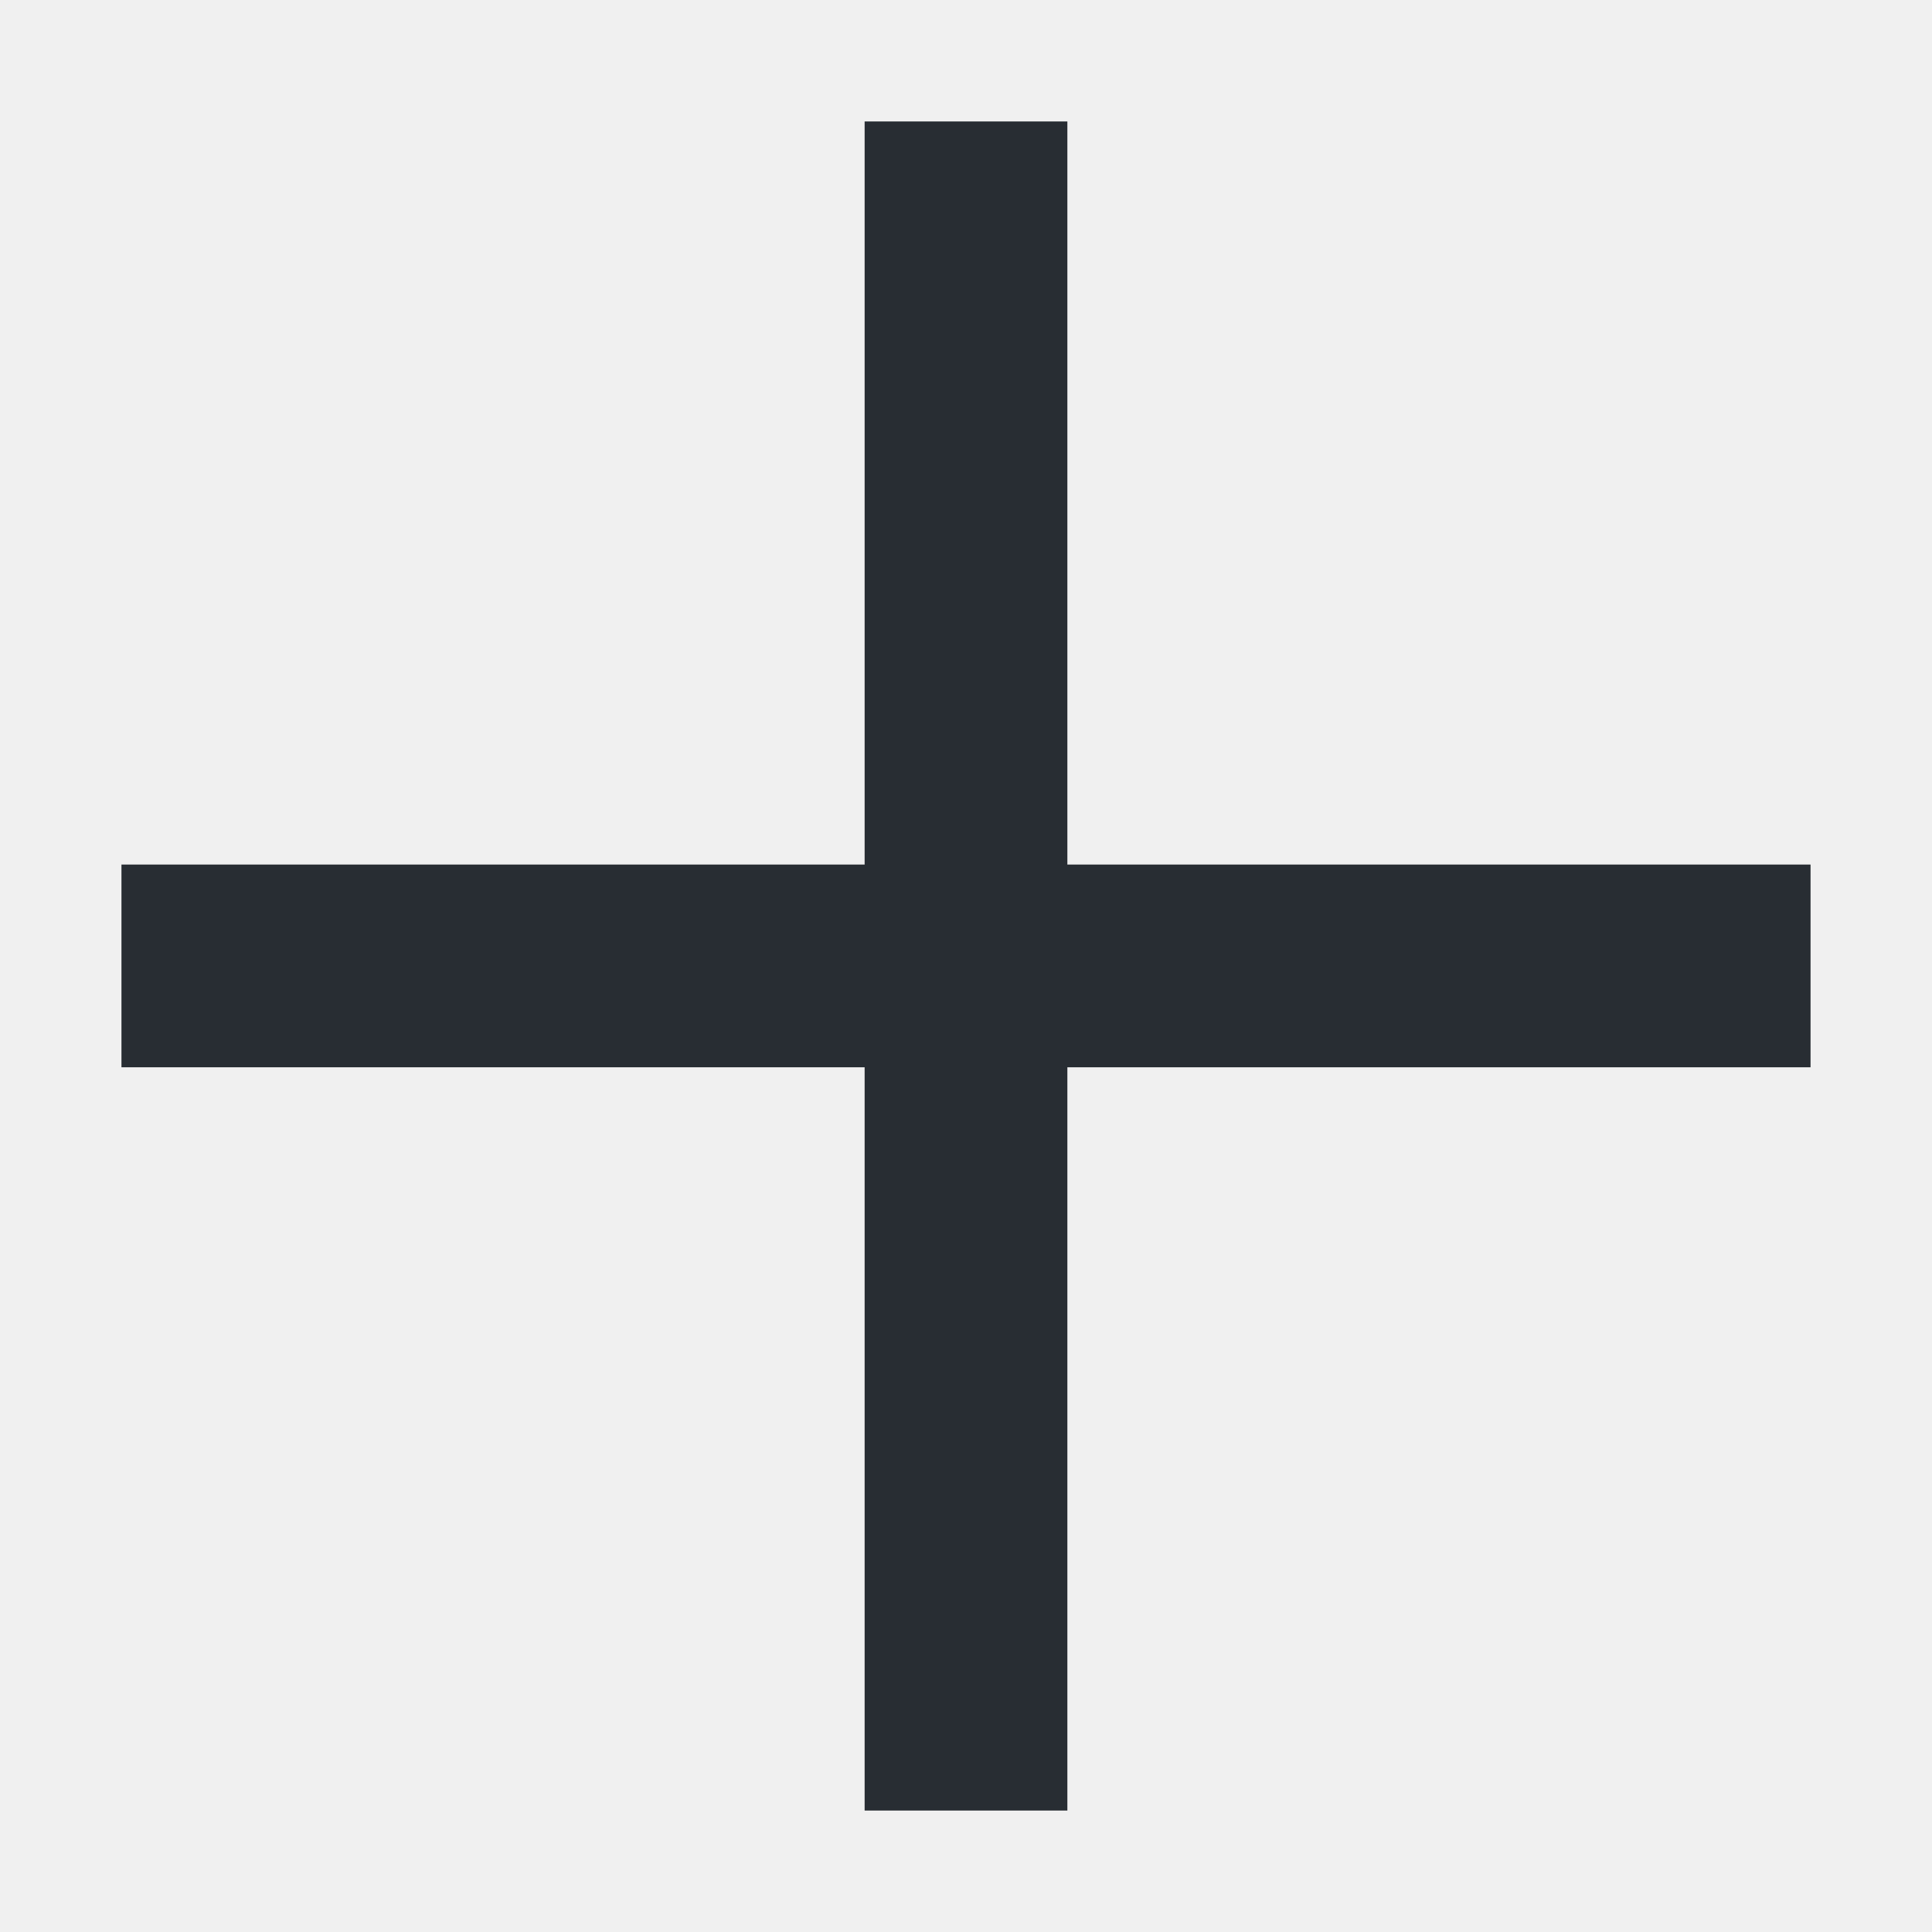
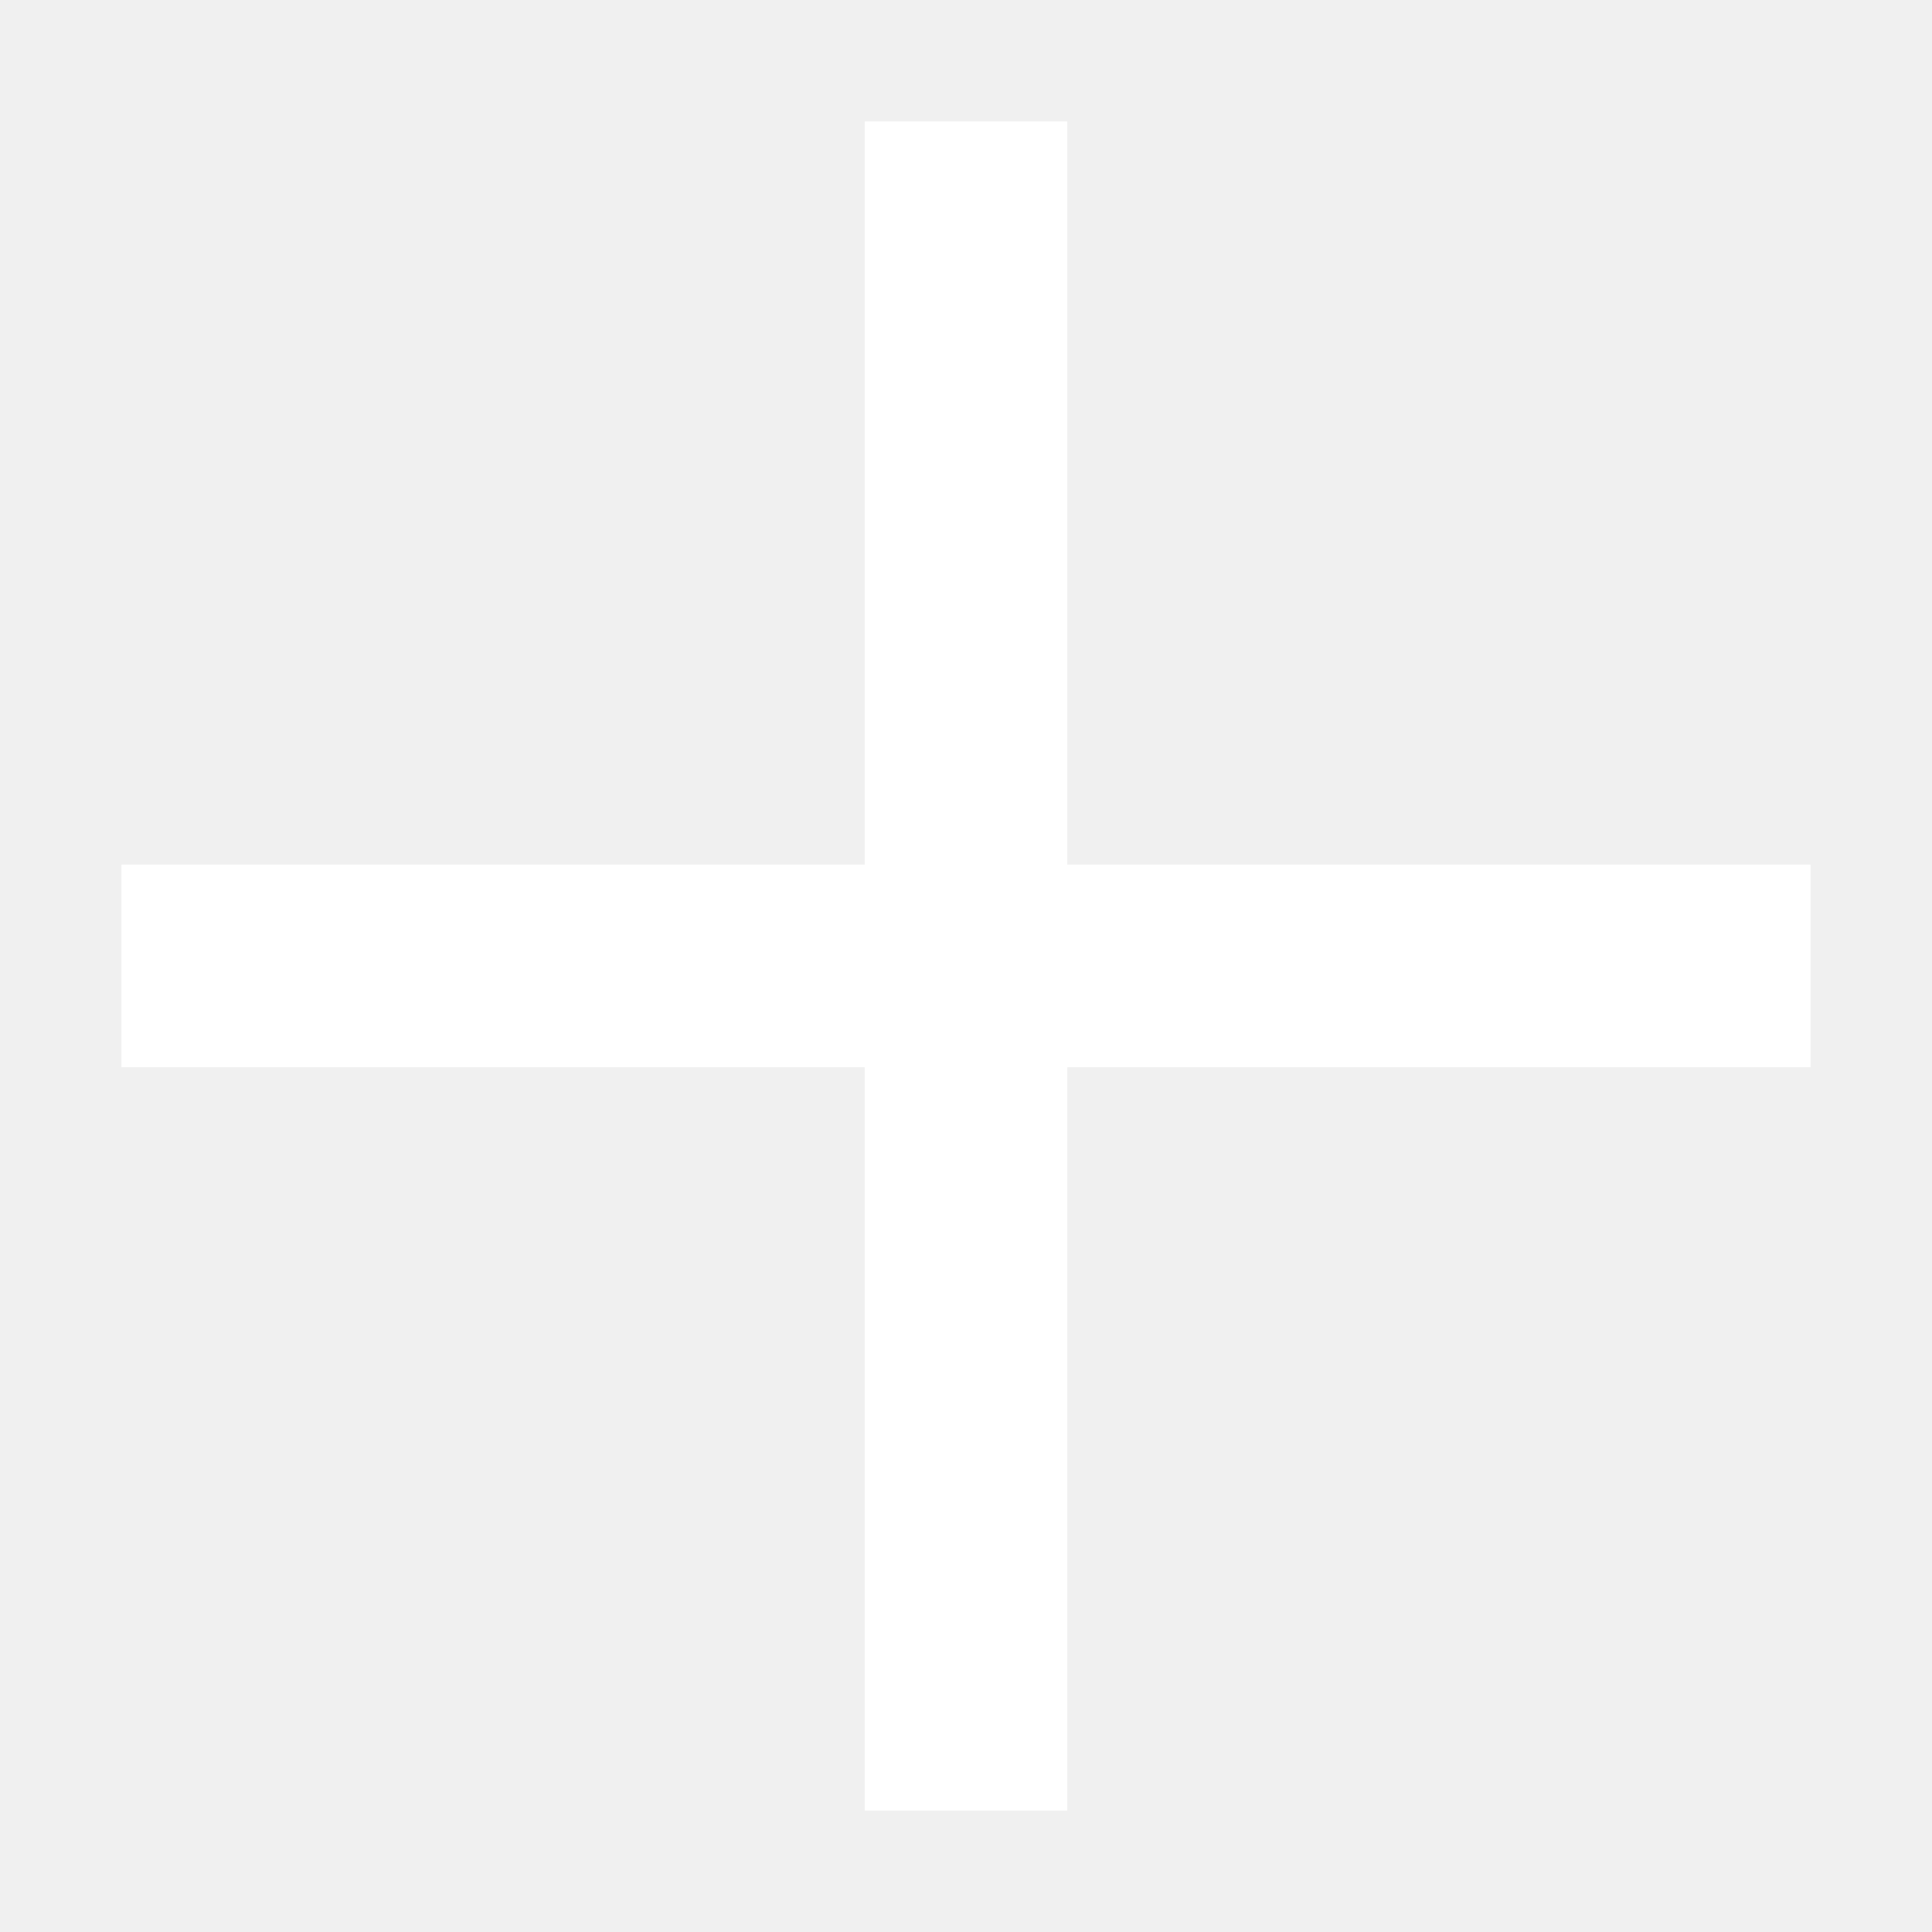
<svg xmlns="http://www.w3.org/2000/svg" t="1501985471567" class="icon" style="" viewBox="0 0 1024 1024" version="1.1" p-id="2190" width="128" height="128">
  <defs>
    <style type="text/css" />
  </defs>
-   <path d="M959.623 458.232H565.724V64.376H458.276v393.856H64.377v107.447h393.899v393.943h107.448V565.68h393.899z" p-id="2191" fill="#282D33" />
+   <path d="M959.623 458.232H565.724V64.376H458.276v393.856H64.377v107.447h393.899v393.943h107.448V565.68h393.899z" p-id="2191" fill="#fff" />
</svg>
